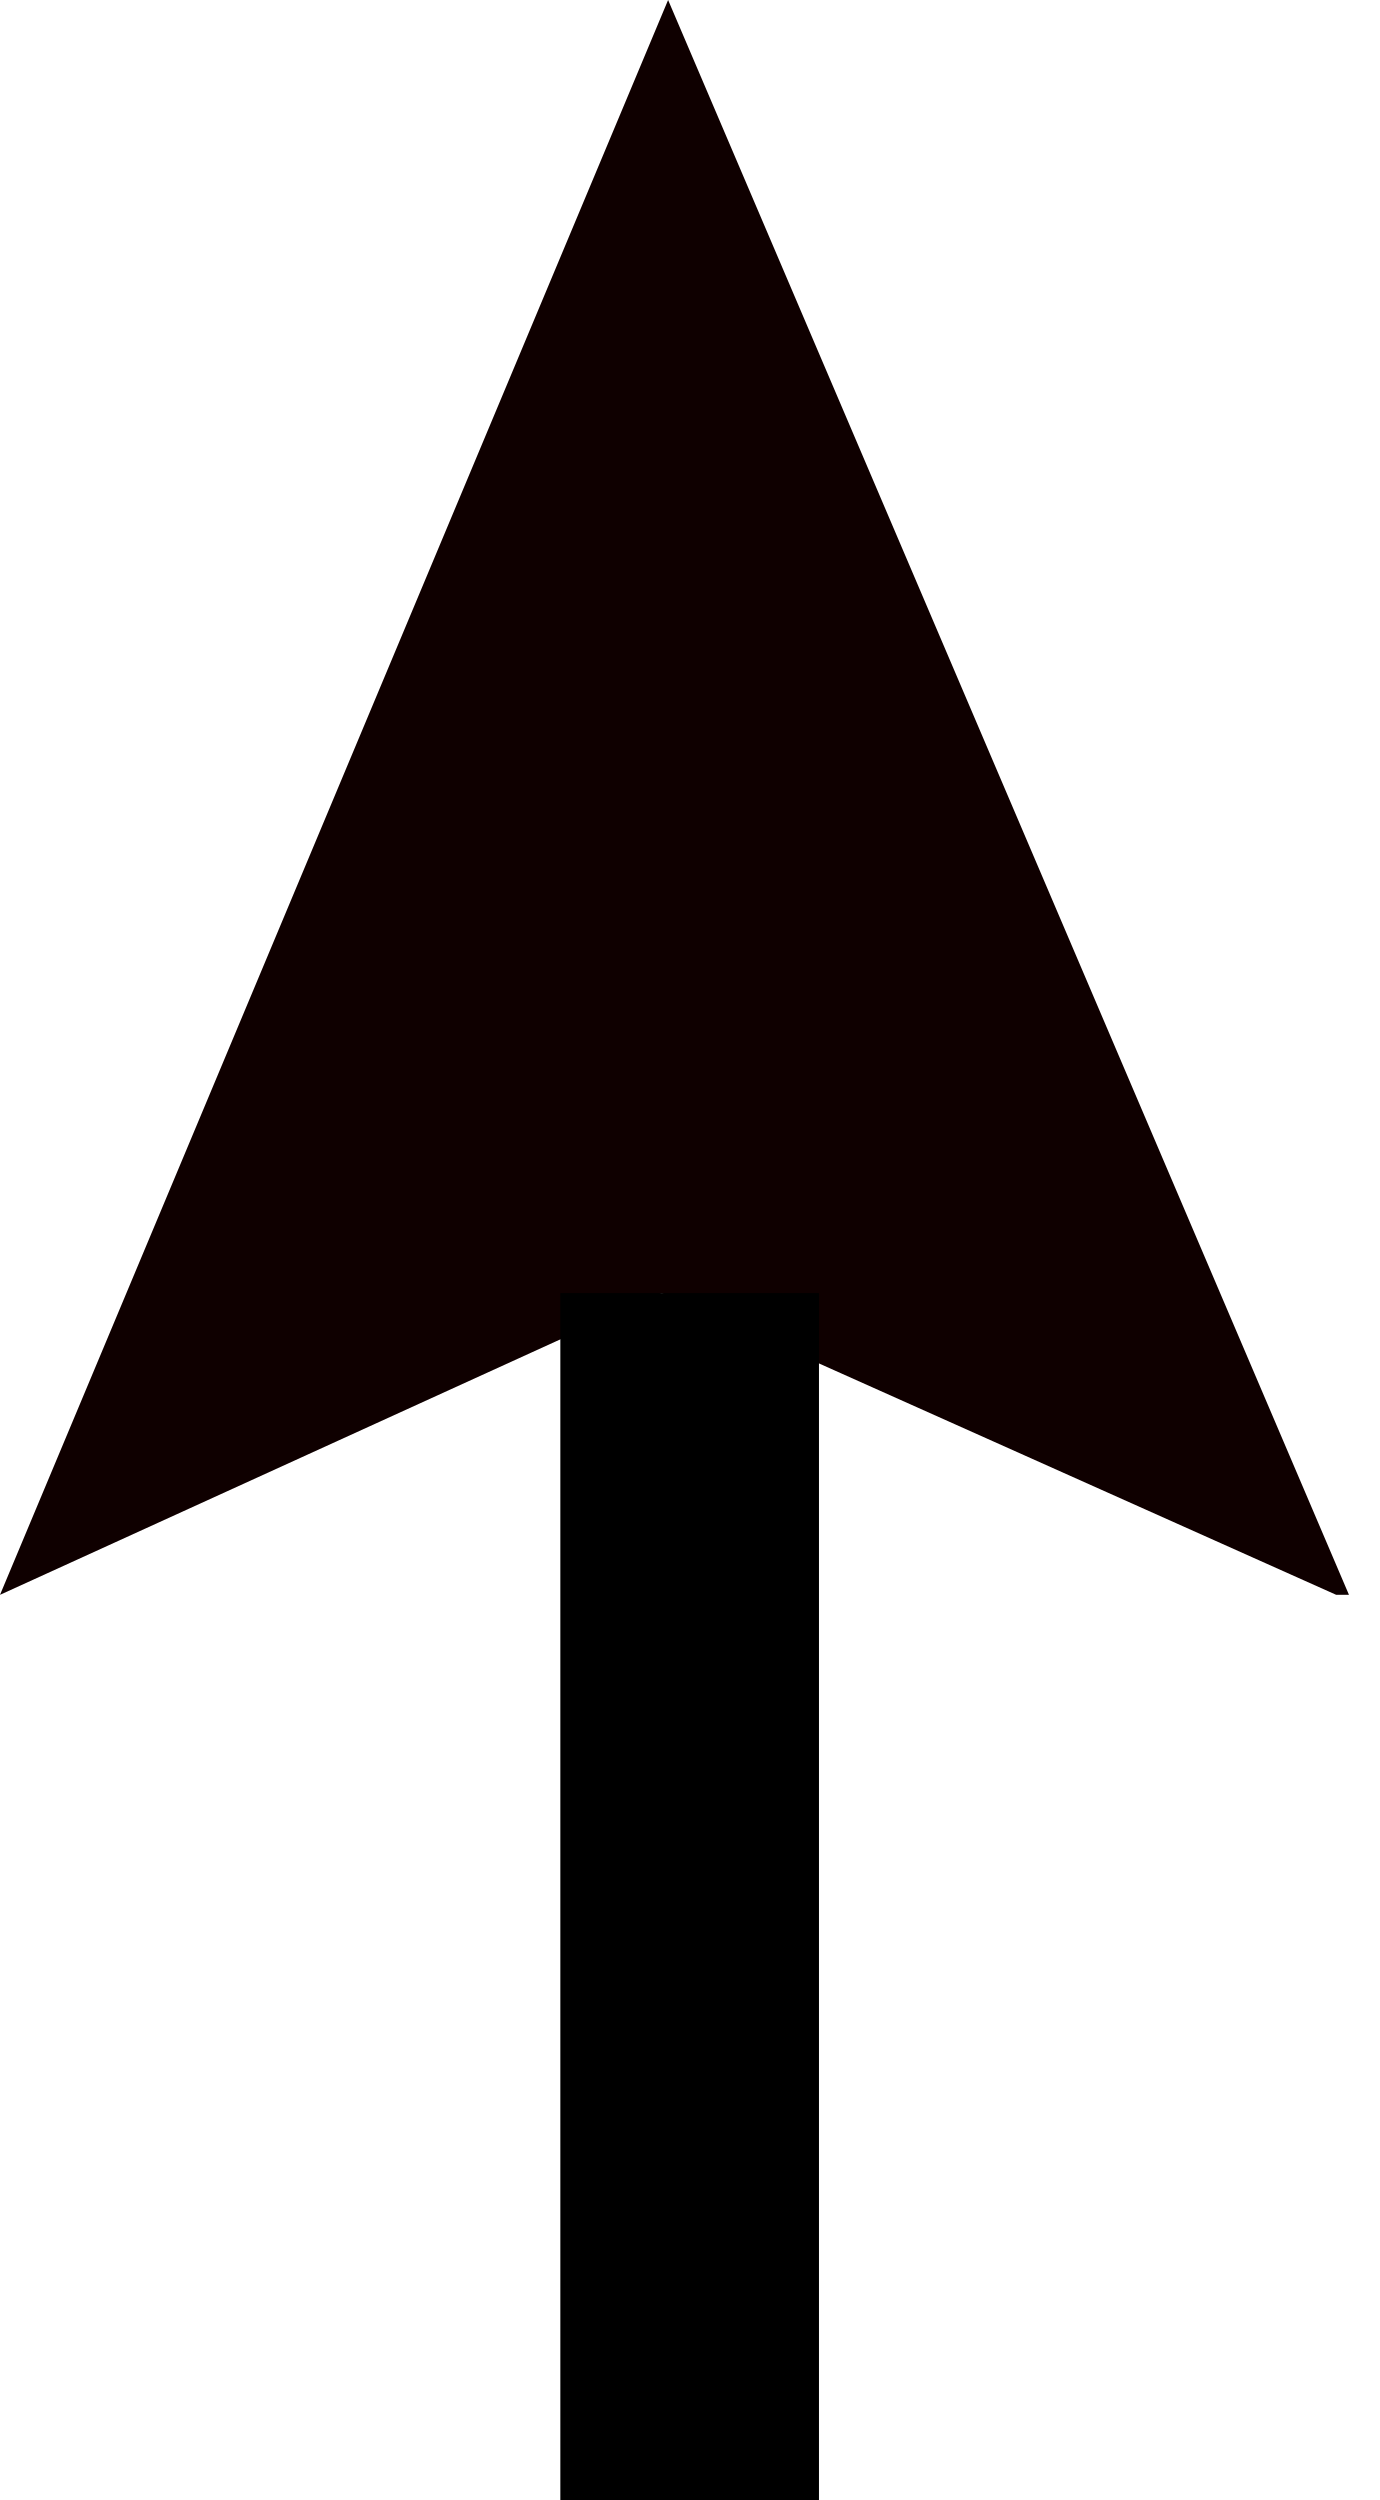
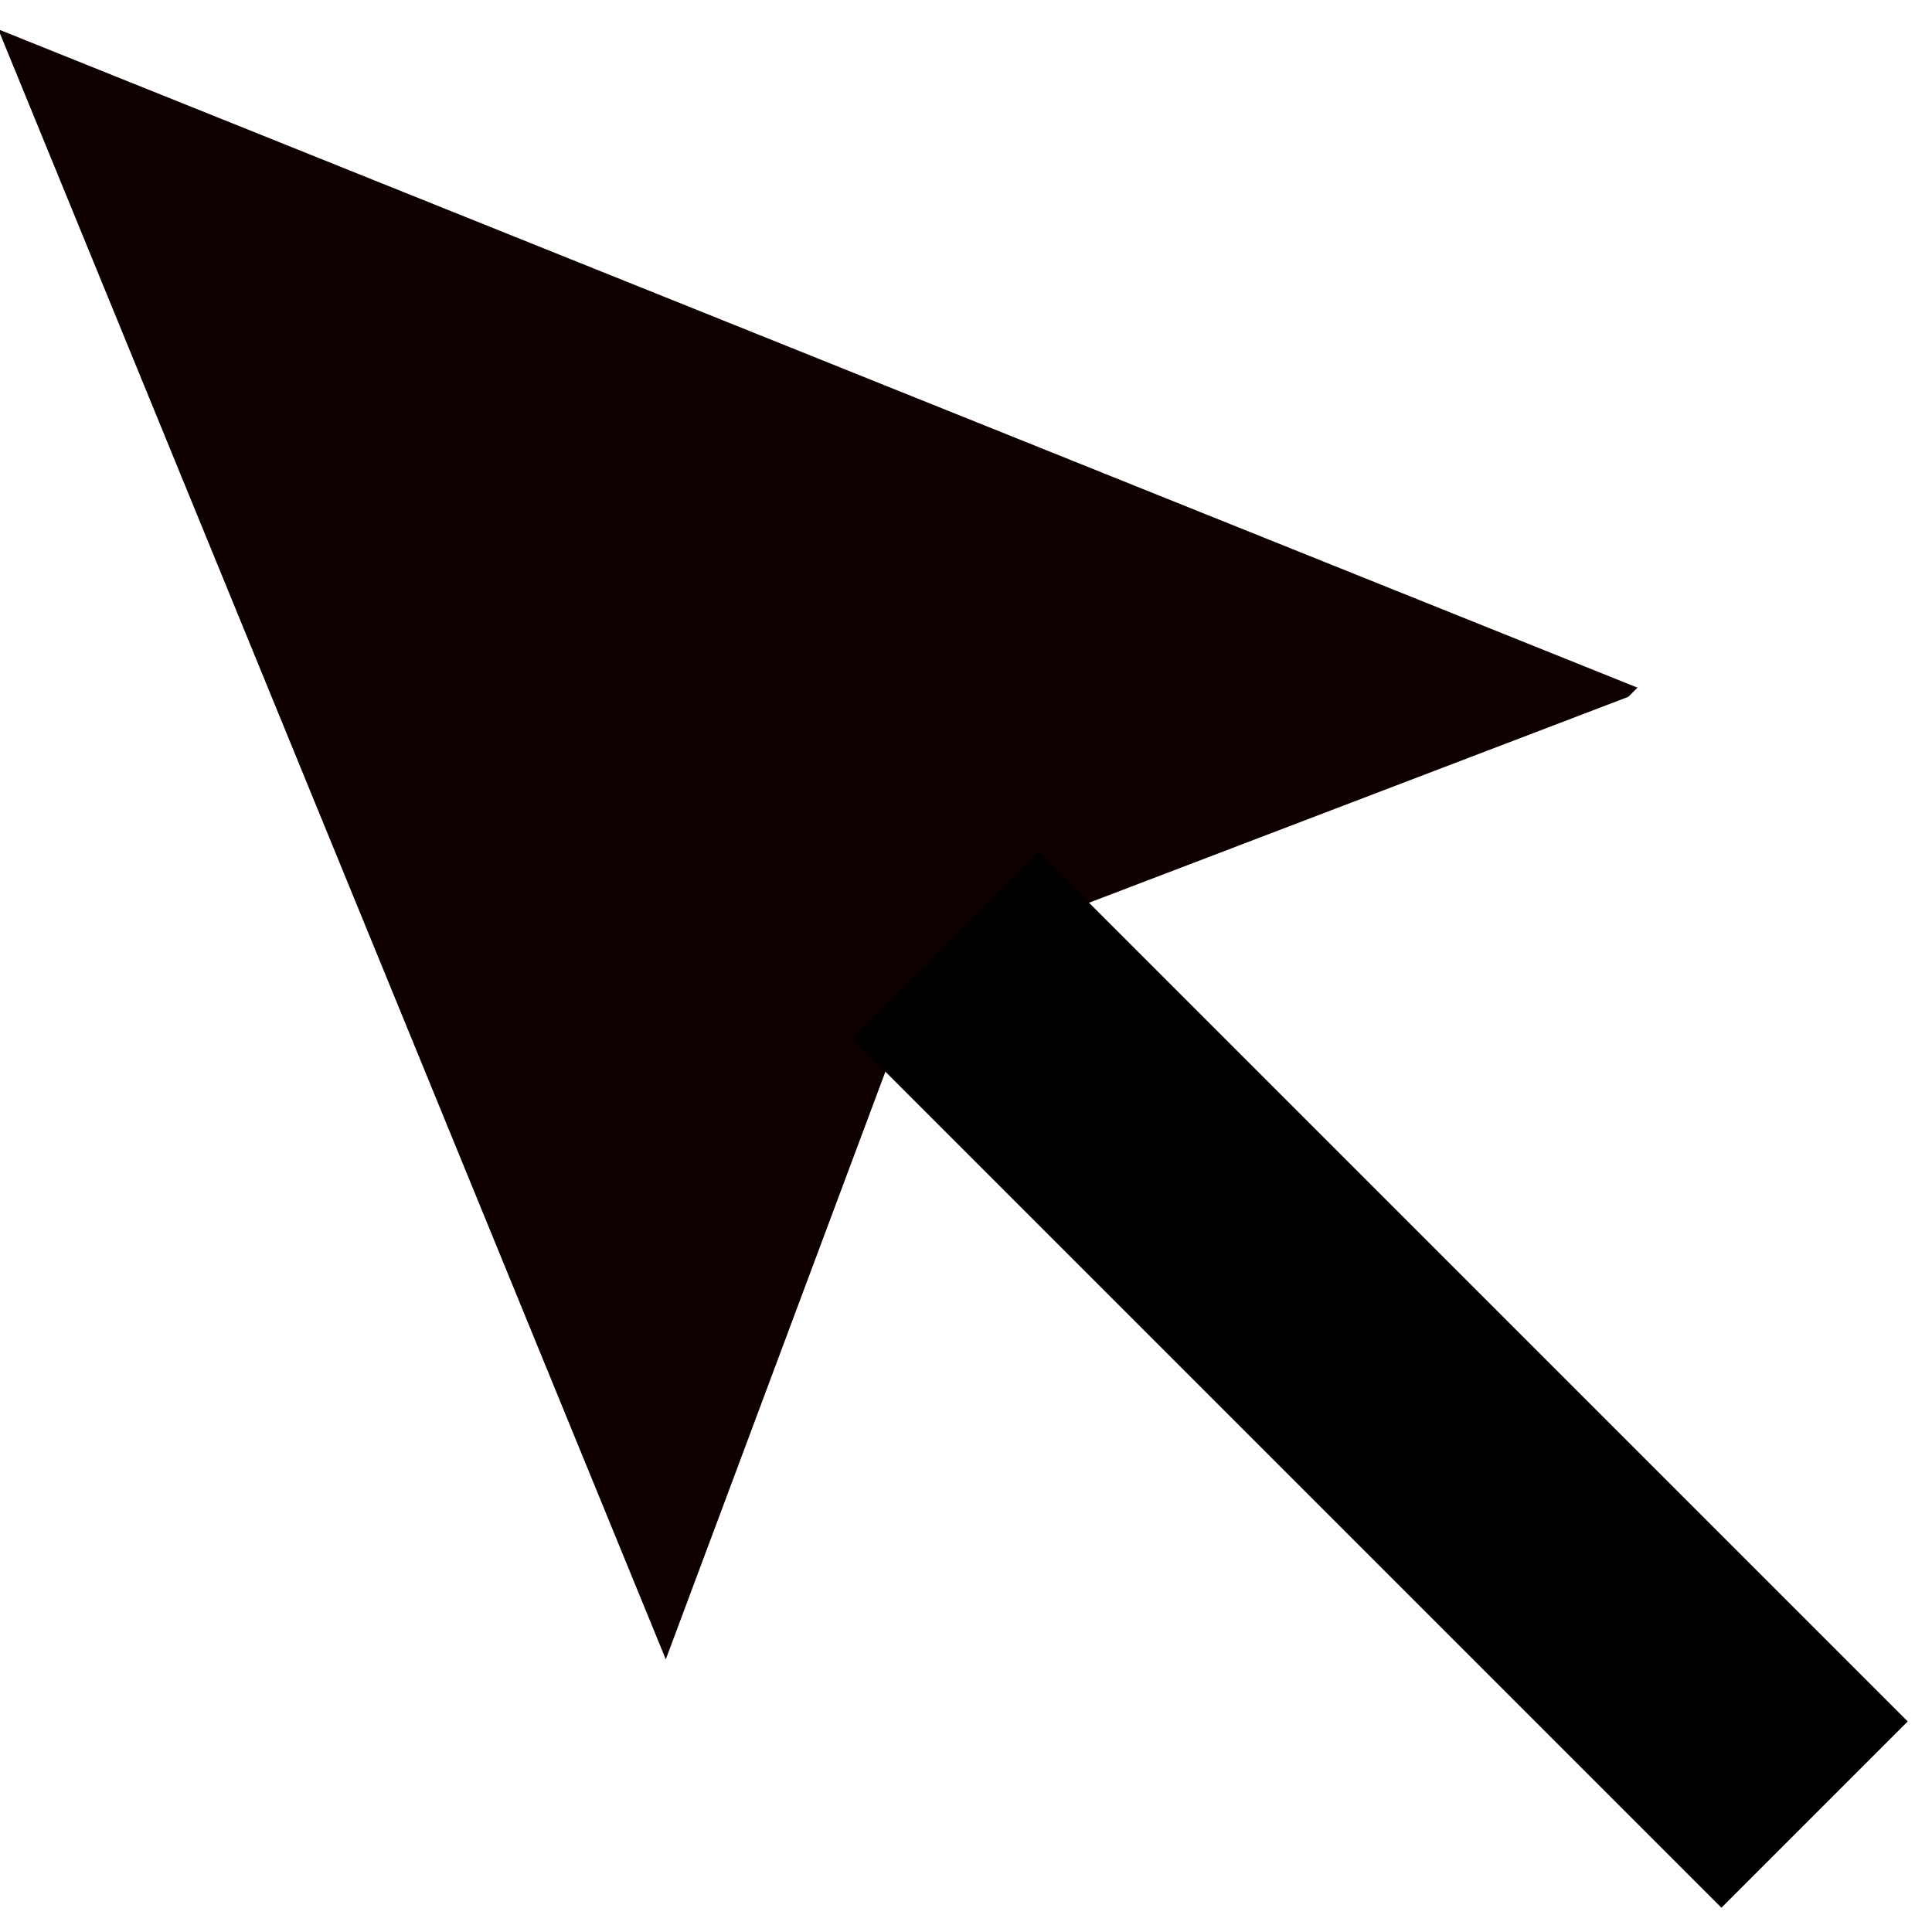
- <svg xmlns="http://www.w3.org/2000/svg" width="32px" height="58px" viewBox="0 0 32 58" version="1.1">
+ <svg xmlns="http://www.w3.org/2000/svg" width="44px" height="44px" viewBox="0 0 44 44" version="1.1">
  <g id="Page-1" stroke="none" stroke-width="1" fill="none" fill-rule="evenodd">
-     <g id="Group-2">
+     <g id="Group-2" transform="translate(20.8198, 20.8198) rotate(-45) translate(-20.8198, -20.8198) translate(4.819805, -8.180195)">
      <path d="M15.5,37 L1.77635684e-15,37 L15.353,30 L31,37 L15.5,37 L3.55271368e-15,37 L15.5,0 L31.296,37 L15.5,37 Z" id="Combined-Shape" fill="#0F0000" />
      <rect id="Rectangle" fill="#000000" x="13" y="30" width="6" height="28" />
    </g>
  </g>
</svg>
